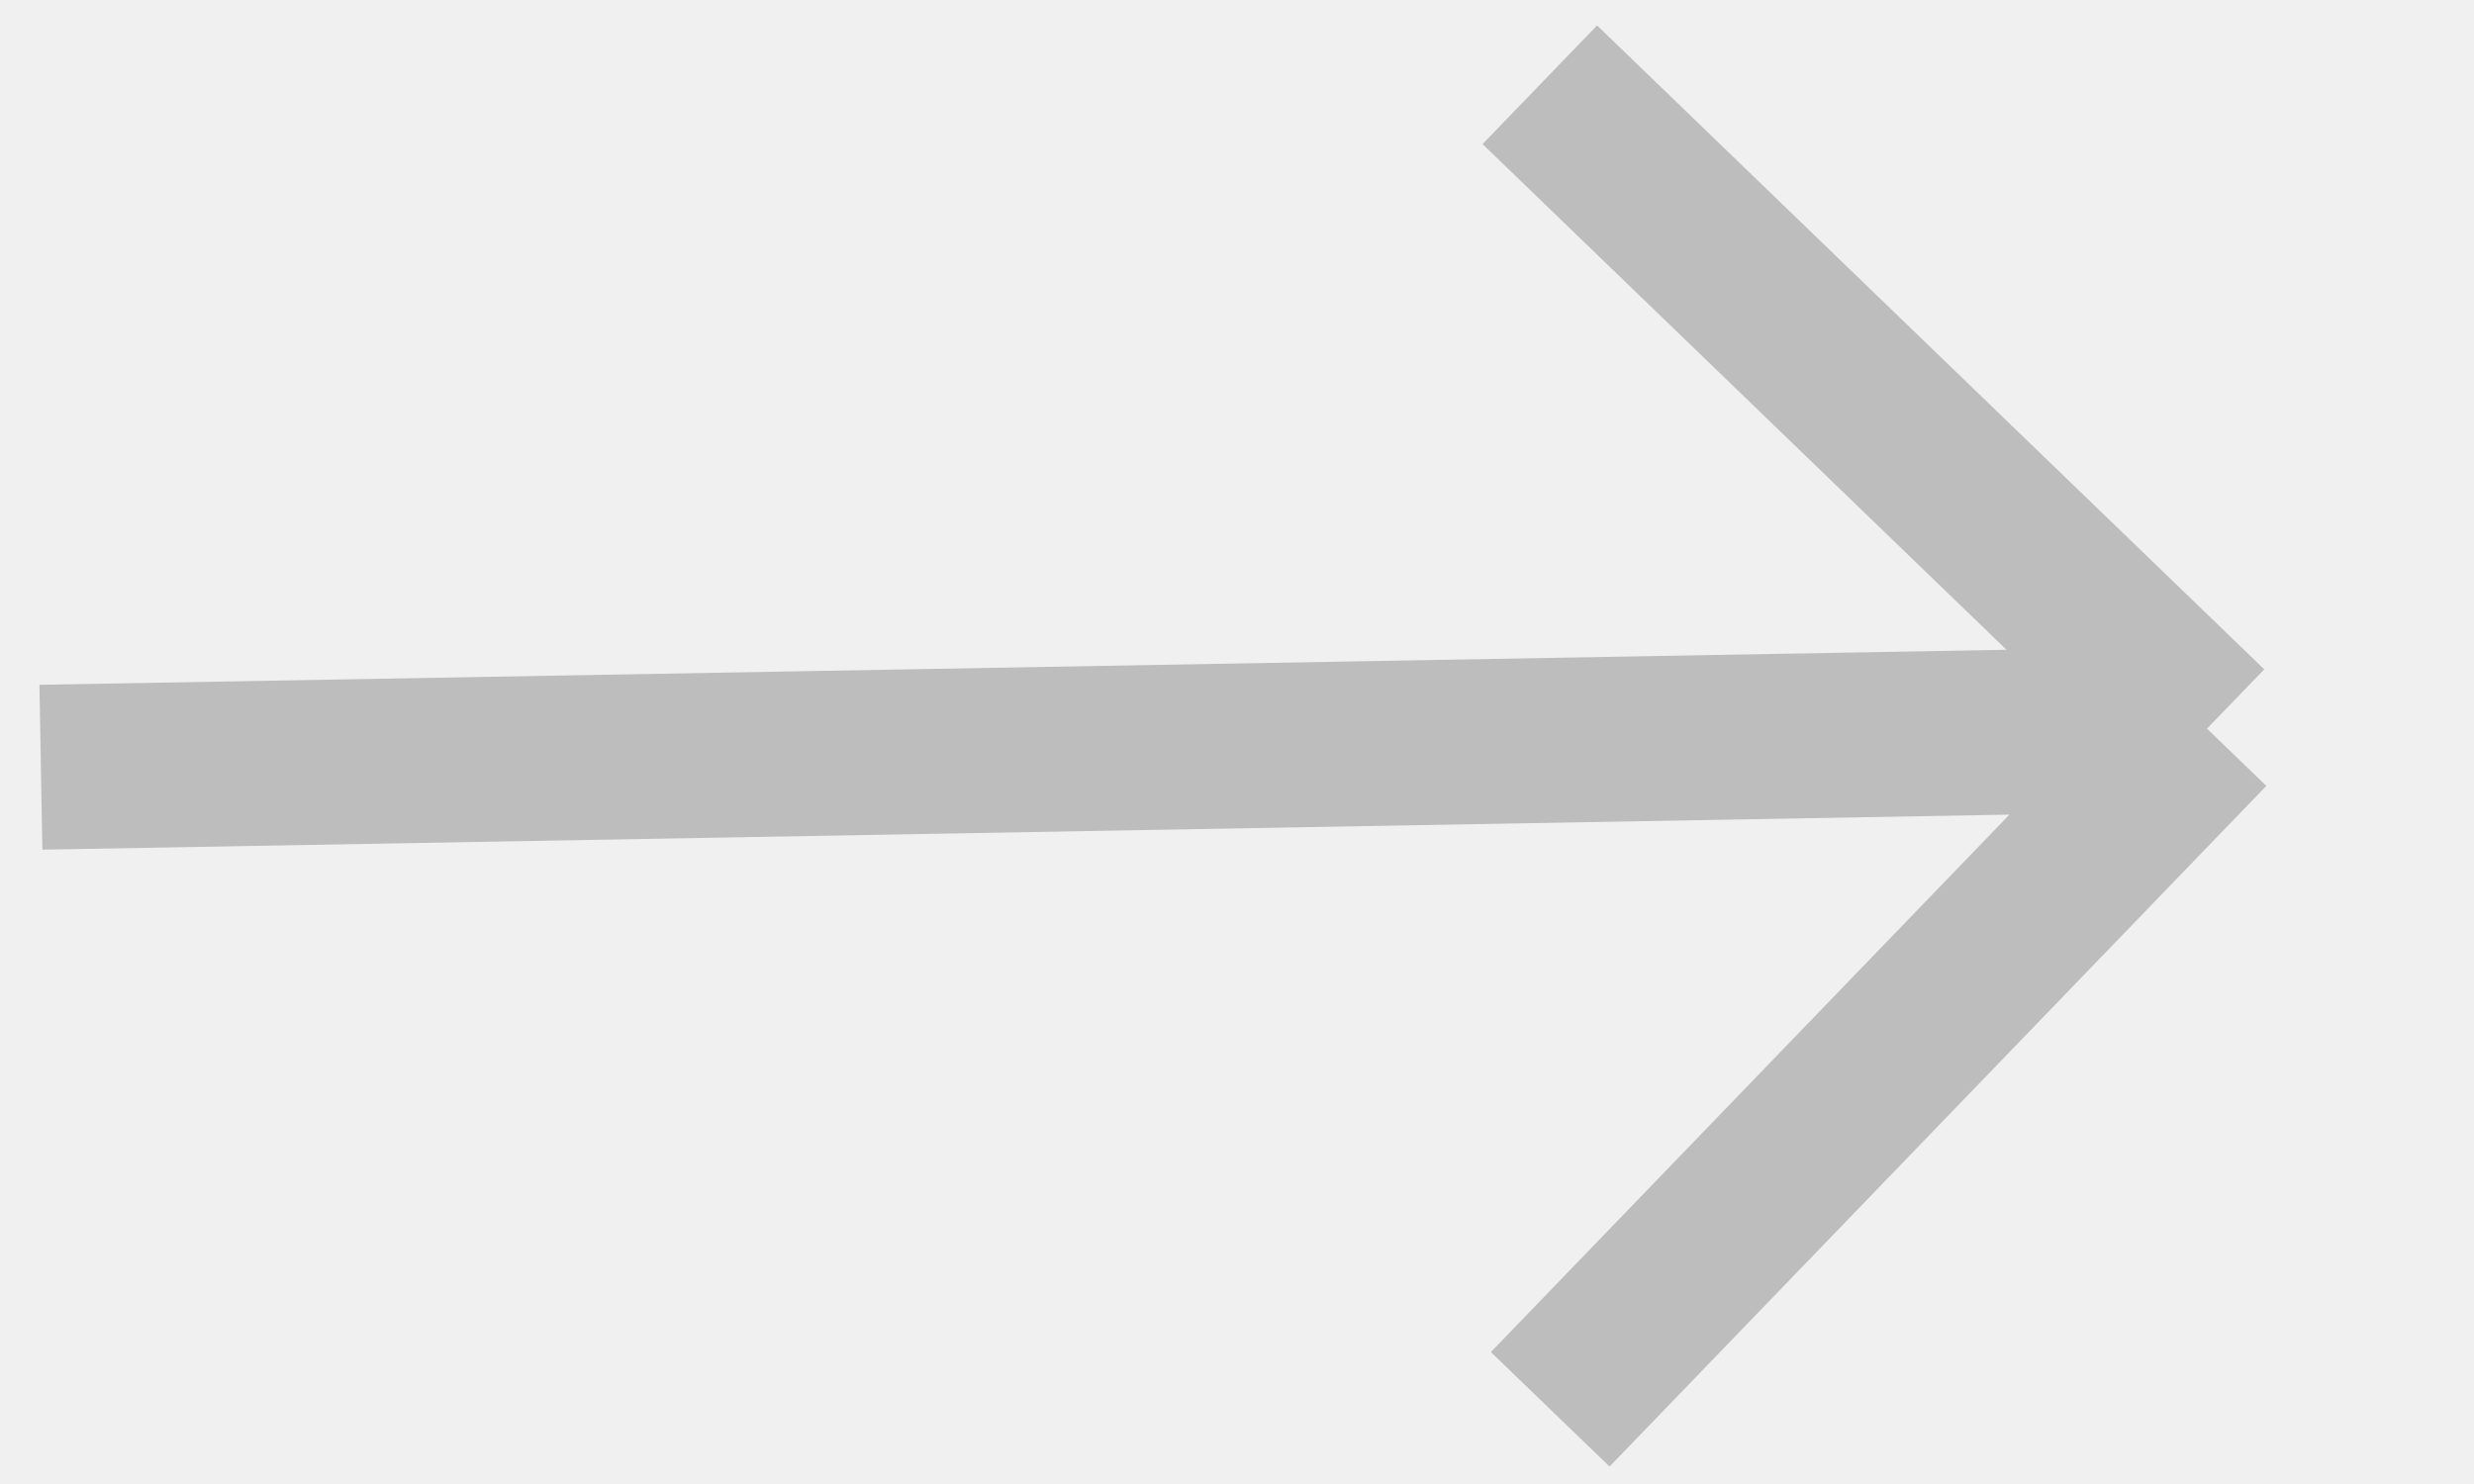
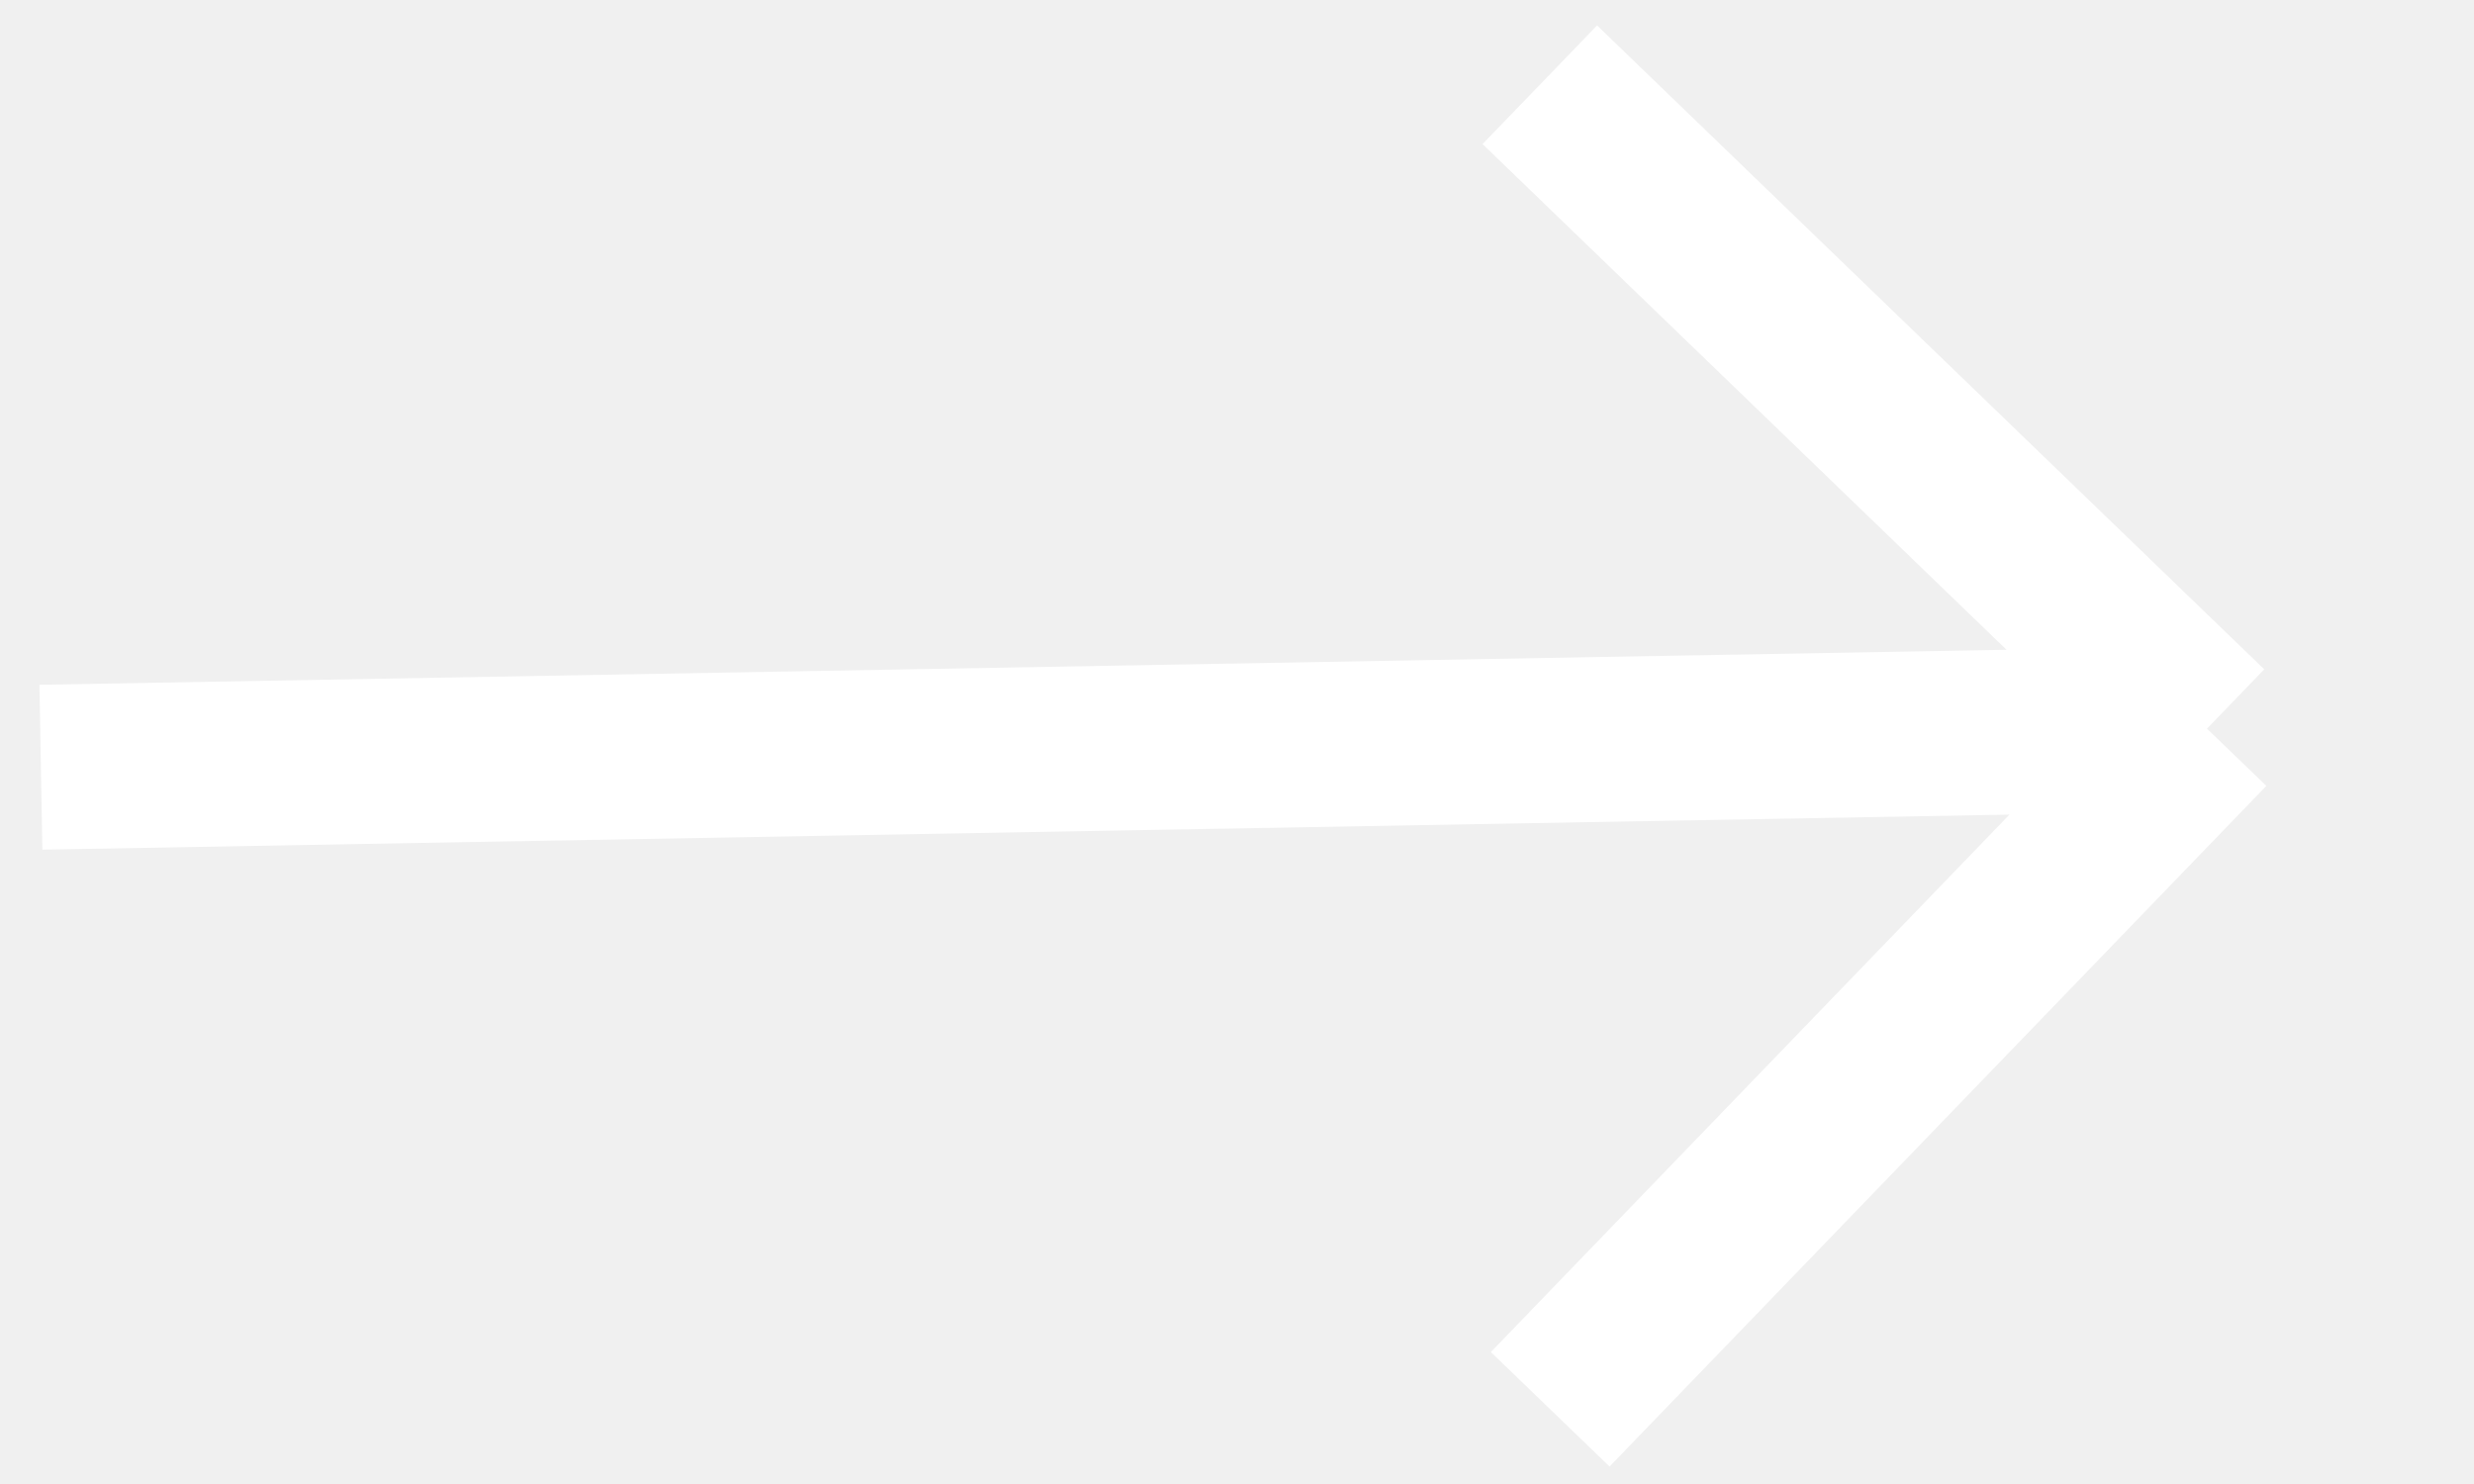
<svg xmlns="http://www.w3.org/2000/svg" width="15" height="9" viewBox="0 0 15 9" fill="none">
-   <path d="M13.381 4.419L9.399 8.547M13.381 4.419L9.336 0.514M13.381 4.419L0.248 4.653" stroke="#BDBDBD" />
+   <path d="M13.381 4.419L9.399 8.547M13.381 4.419L9.336 0.514M13.381 4.419L0.248 4.653" stroke="#fff" />
</svg>
